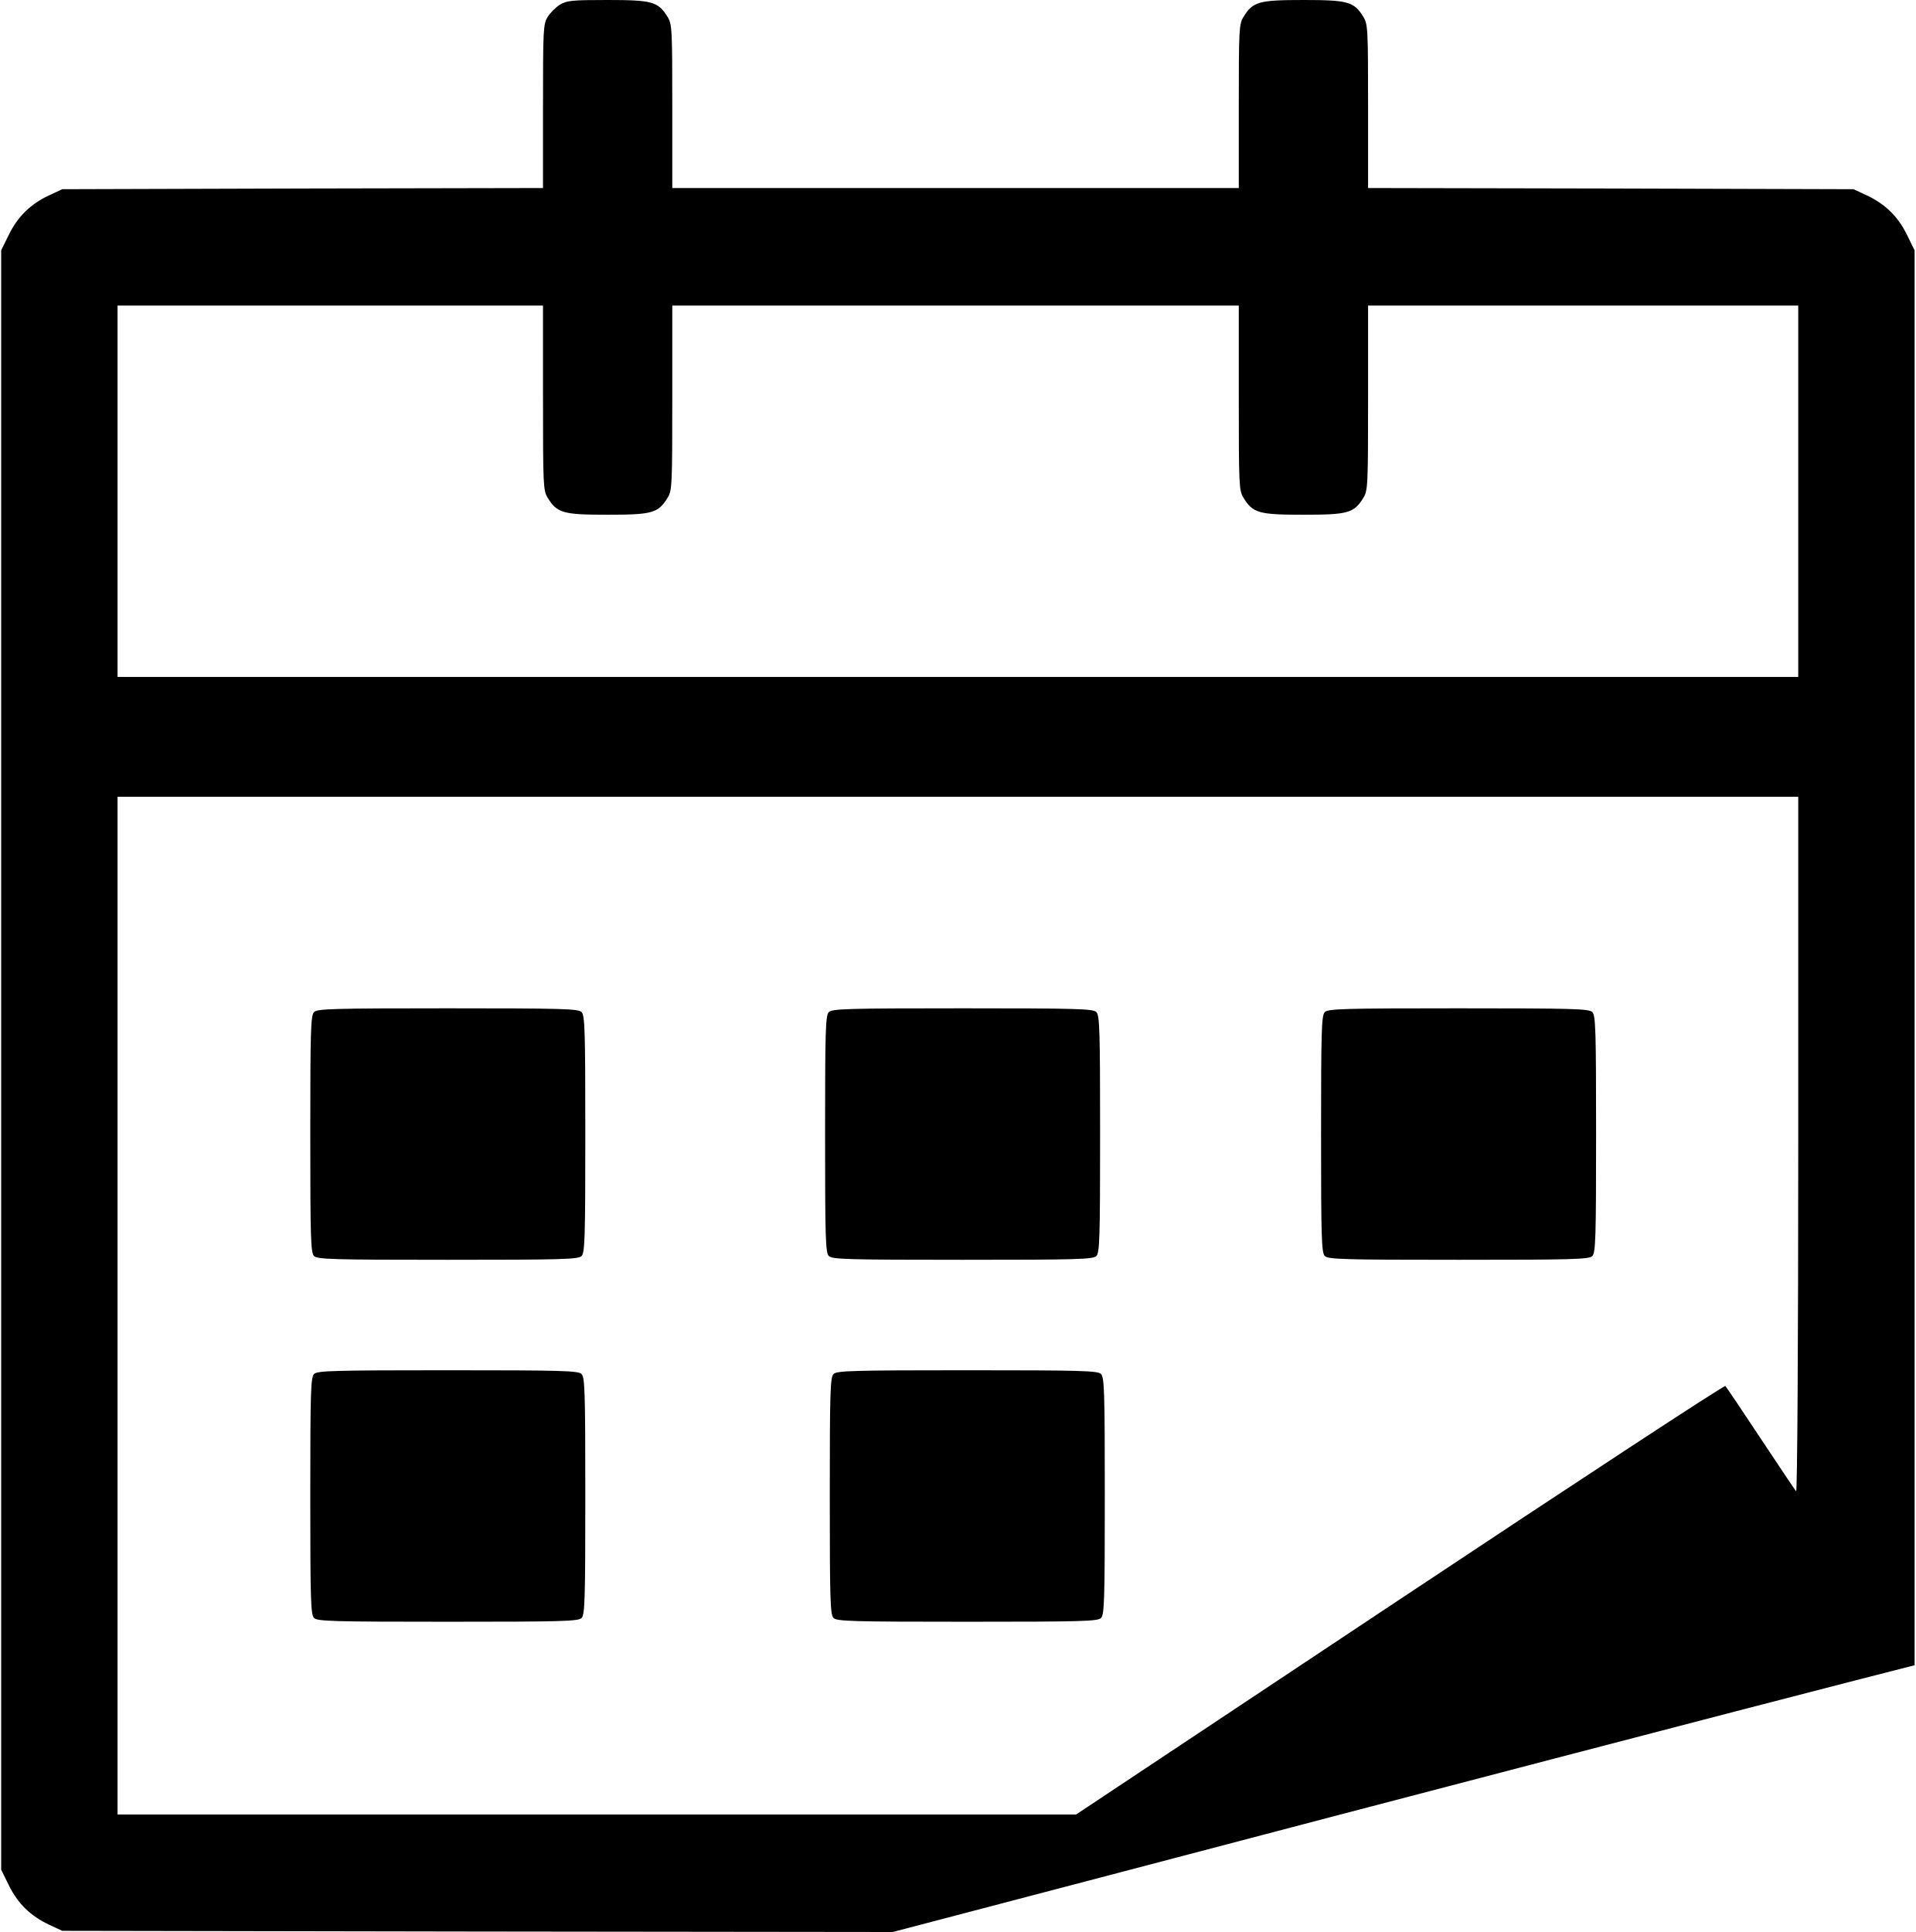
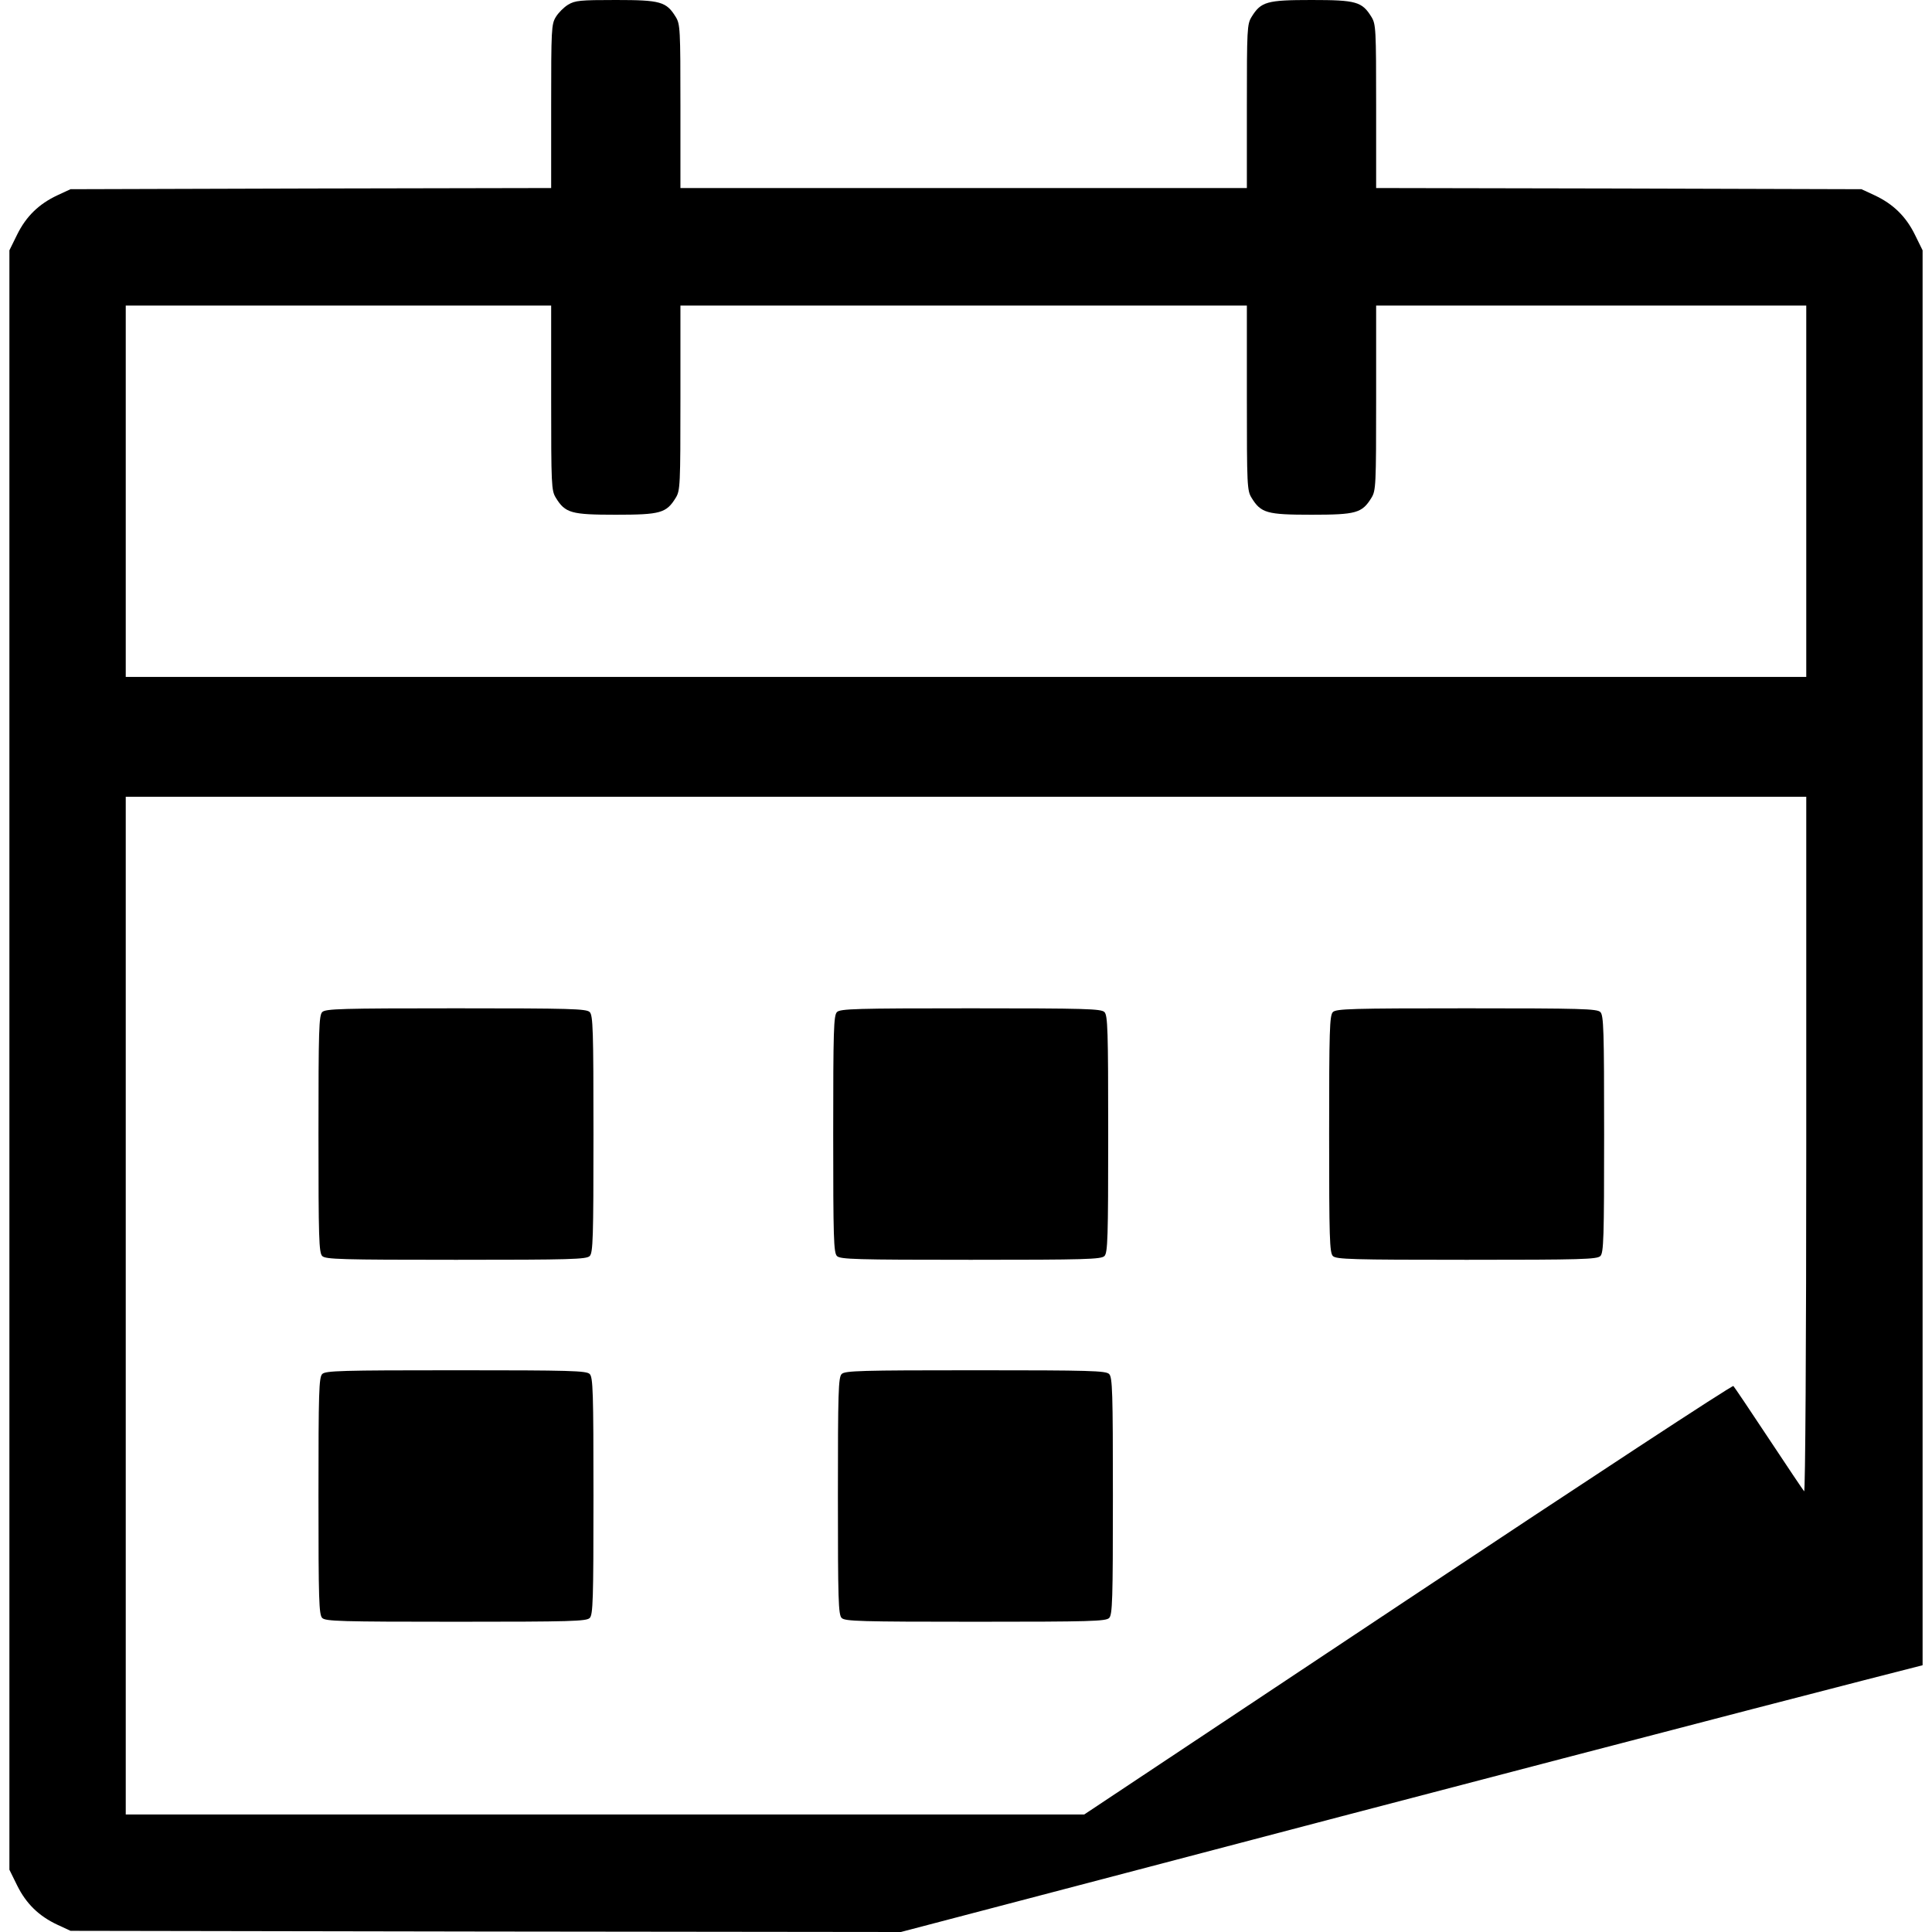
- <svg xmlns="http://www.w3.org/2000/svg" version="1.0" width="815pt" height="822pt" viewBox="0 0 815 822" preserveAspectRatio="xMidYMid meet">
+ <svg xmlns="http://www.w3.org/2000/svg" version="1.0" width="18pt" height="18pt" viewBox="0 0 815 822" preserveAspectRatio="xMidYMid meet">
  <g transform="translate(0,822) scale(0.1,-0.1)" fill="#000000" stroke="none">
    <path d="M2382 8200 c-18 -11 -41 -34 -52 -52 -19 -31 -20 -51 -20 -380 l0 -348 -1022 -2 -1023 -3 -56 -26 c-79 -37 -133 -90 -171 -167 l-33 -67 0 -3445 0 -3445 33 -67 c38 -77 92 -130 171 -167 l56 -26 1766 -3 1767 -2 953 250 c1139 300 2795 732 3144 821 l250 64 0 3010 0 3010 -33 67 c-38 77 -92 130 -171 167 l-56 26 -1032 3 -1033 2 0 348 c0 329 -1 349 -20 380 -40 65 -65 72 -255 72 -190 0 -215 -7 -255 -72 -19 -31 -20 -51 -20 -380 l0 -348 -1205 0 -1205 0 0 348 c0 329 -1 349 -20 380 -40 65 -65 72 -255 72 -152 0 -173 -2 -203 -20z m-72 -1672 c0 -375 1 -395 20 -426 40 -65 65 -72 255 -72 190 0 215 7 255 72 19 31 20 51 20 426 l0 392 1205 0 1205 0 0 -392 c0 -375 1 -395 20 -426 40 -65 65 -72 255 -72 190 0 215 7 255 72 19 31 20 51 20 426 l0 392 915 0 915 0 0 -790 0 -790 -3575 0 -3575 0 0 790 0 790 905 0 905 0 0 -392z m5340 -3180 c0 -848 -4 -1478 -9 -1473 -5 6 -73 107 -151 225 -78 118 -146 219 -150 223 -4 5 -627 -404 -1384 -907 l-1378 -916 -2039 0 -2039 0 0 2165 0 2165 3575 0 3575 0 0 -1482z" />
    <path d="M1336 3914 c-14 -14 -16 -75 -16 -519 0 -444 2 -505 16 -519 14 -14 79 -16 569 -16 490 0 555 2 569 16 14 14 16 75 16 519 0 444 -2 505 -16 519 -14 14 -79 16 -569 16 -490 0 -555 -2 -569 -16z" />
    <path d="M3526 3914 c-14 -14 -16 -75 -16 -519 0 -444 2 -505 16 -519 14 -14 79 -16 569 -16 490 0 555 2 569 16 14 14 16 75 16 519 0 444 -2 505 -16 519 -14 14 -79 16 -569 16 -490 0 -555 -2 -569 -16z" />
    <path d="M5636 3914 c-14 -14 -16 -75 -16 -519 0 -444 2 -505 16 -519 14 -14 79 -16 569 -16 490 0 555 2 569 16 14 14 16 75 16 519 0 444 -2 505 -16 519 -14 14 -79 16 -569 16 -490 0 -555 -2 -569 -16z" />
    <path d="M1336 2374 c-14 -14 -16 -75 -16 -519 0 -444 2 -505 16 -519 14 -14 79 -16 569 -16 490 0 555 2 569 16 14 14 16 75 16 519 0 444 -2 505 -16 519 -14 14 -79 16 -569 16 -490 0 -555 -2 -569 -16z" />
    <path d="M3546 2374 c-14 -14 -16 -75 -16 -519 0 -444 2 -505 16 -519 14 -14 79 -16 569 -16 490 0 555 2 569 16 14 14 16 75 16 519 0 444 -2 505 -16 519 -14 14 -79 16 -569 16 -490 0 -555 -2 -569 -16z" />
  </g>
</svg>
